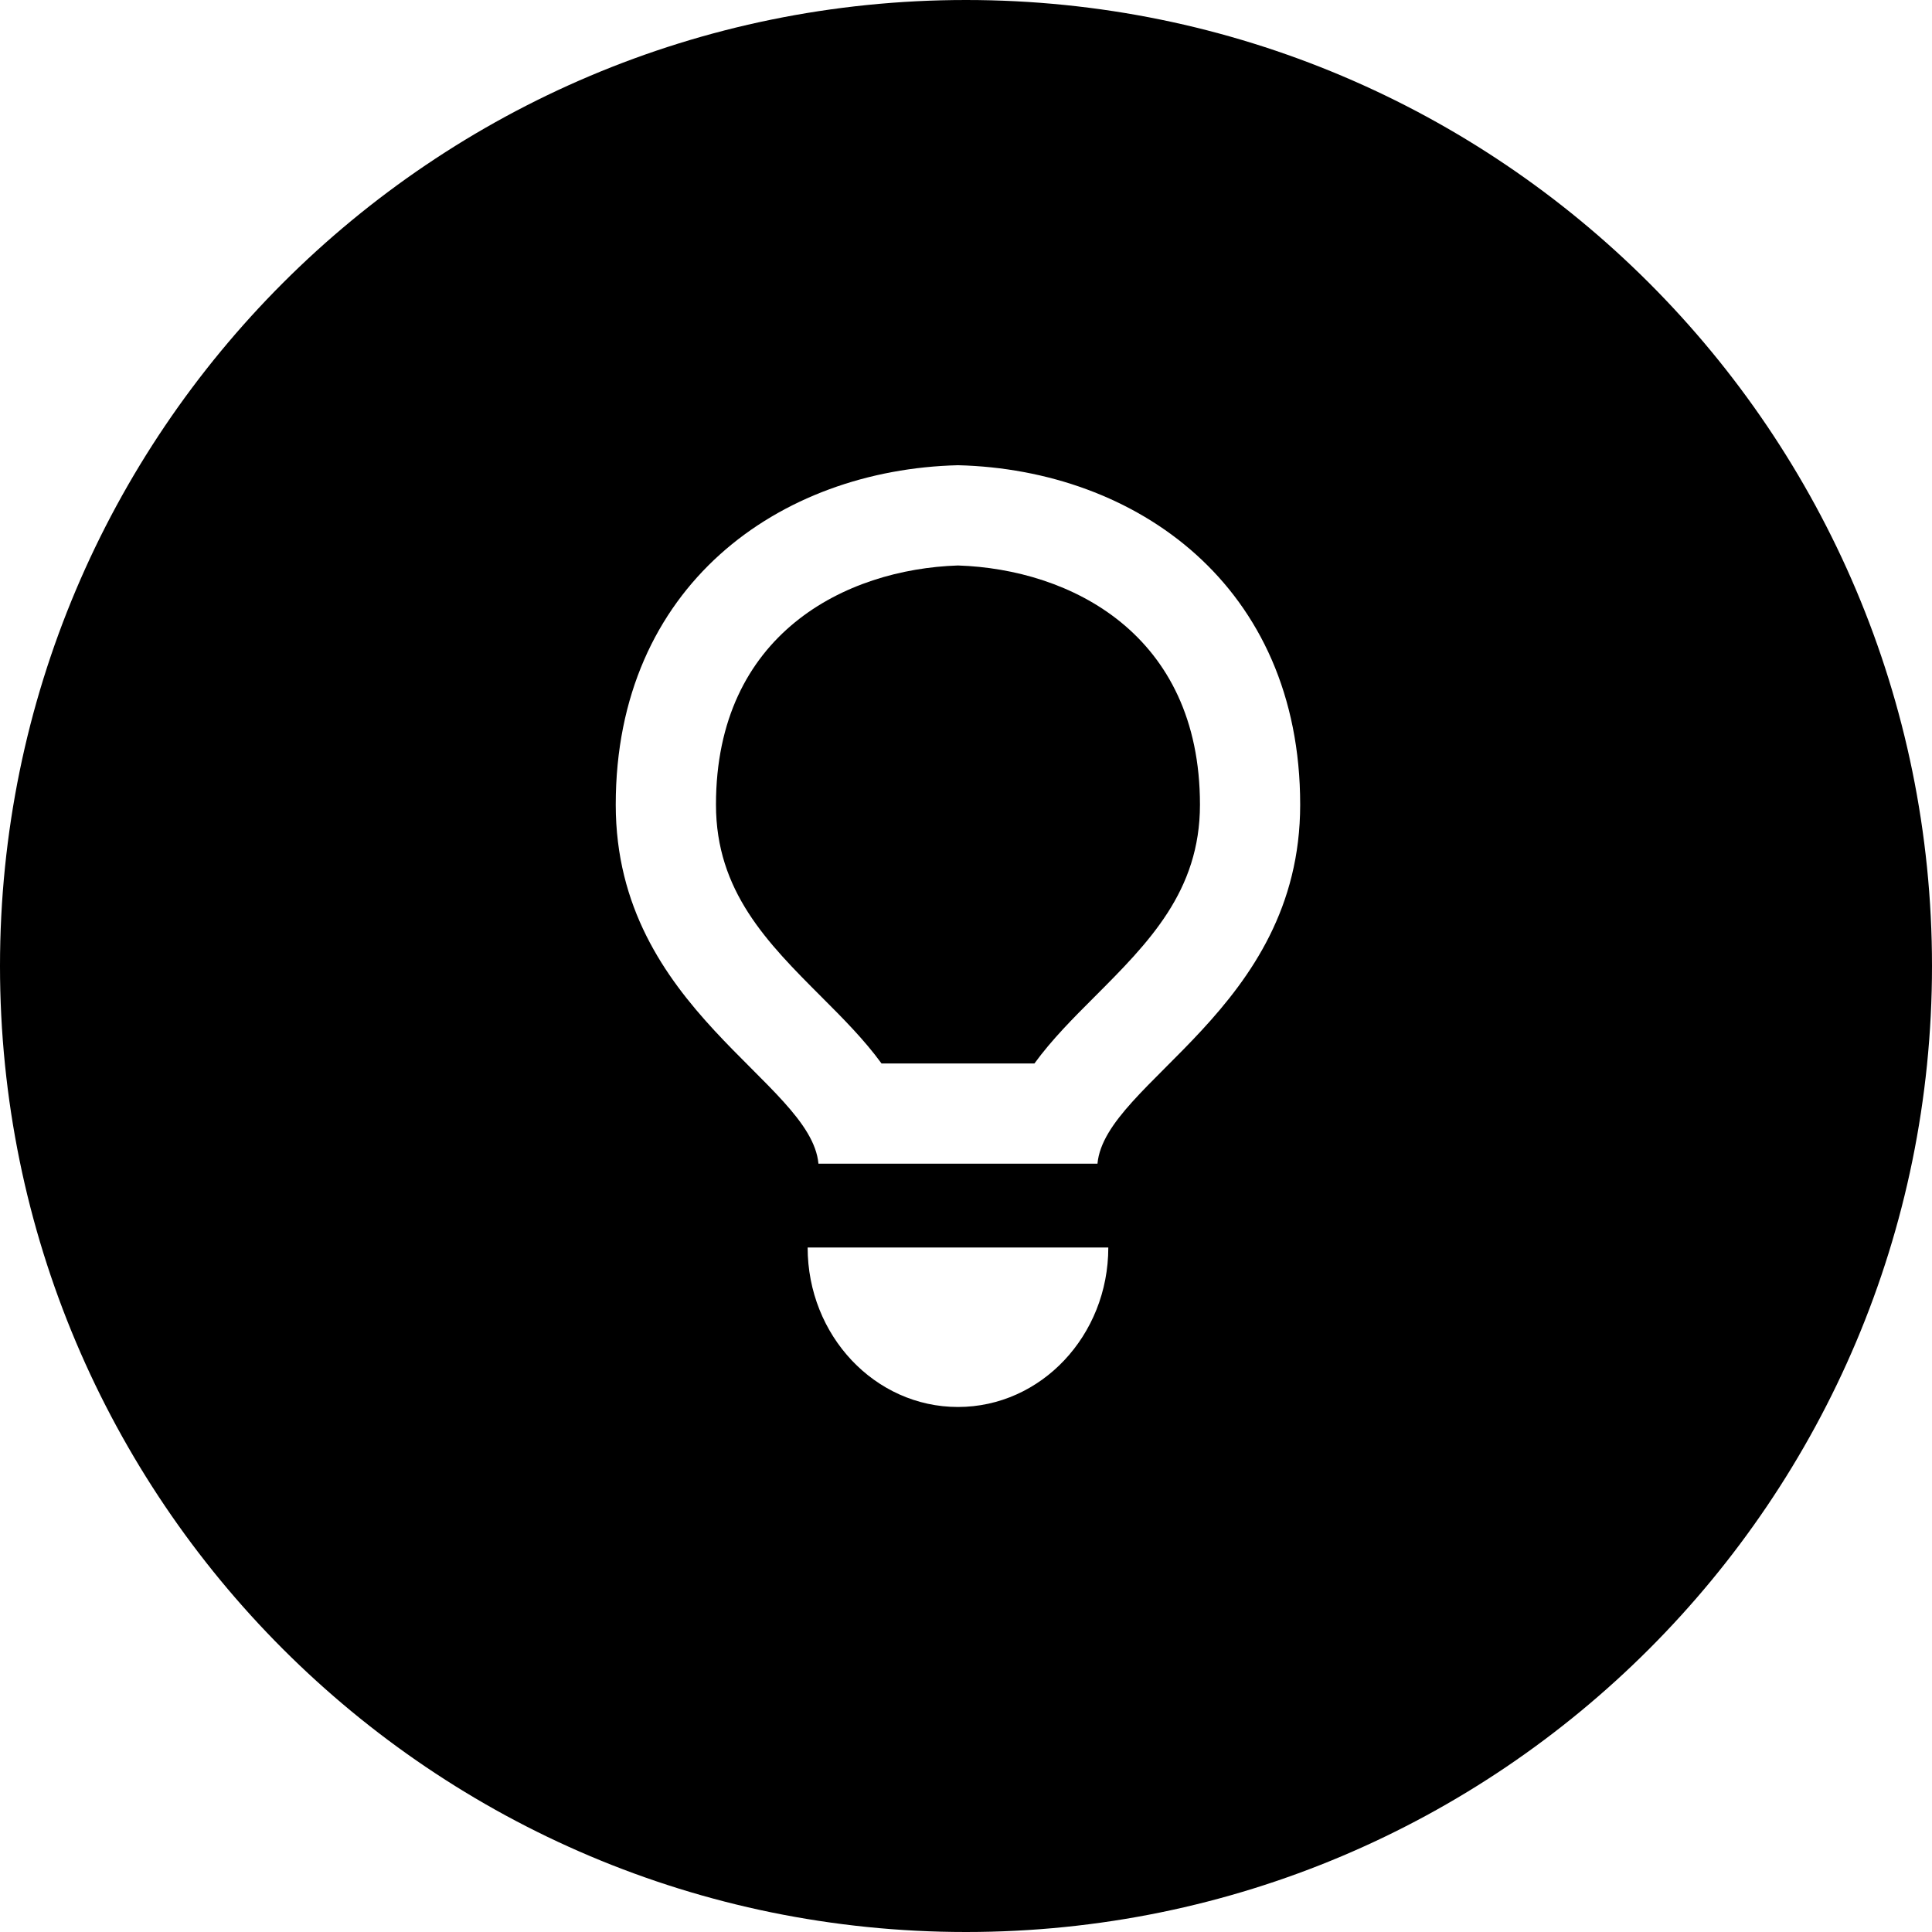
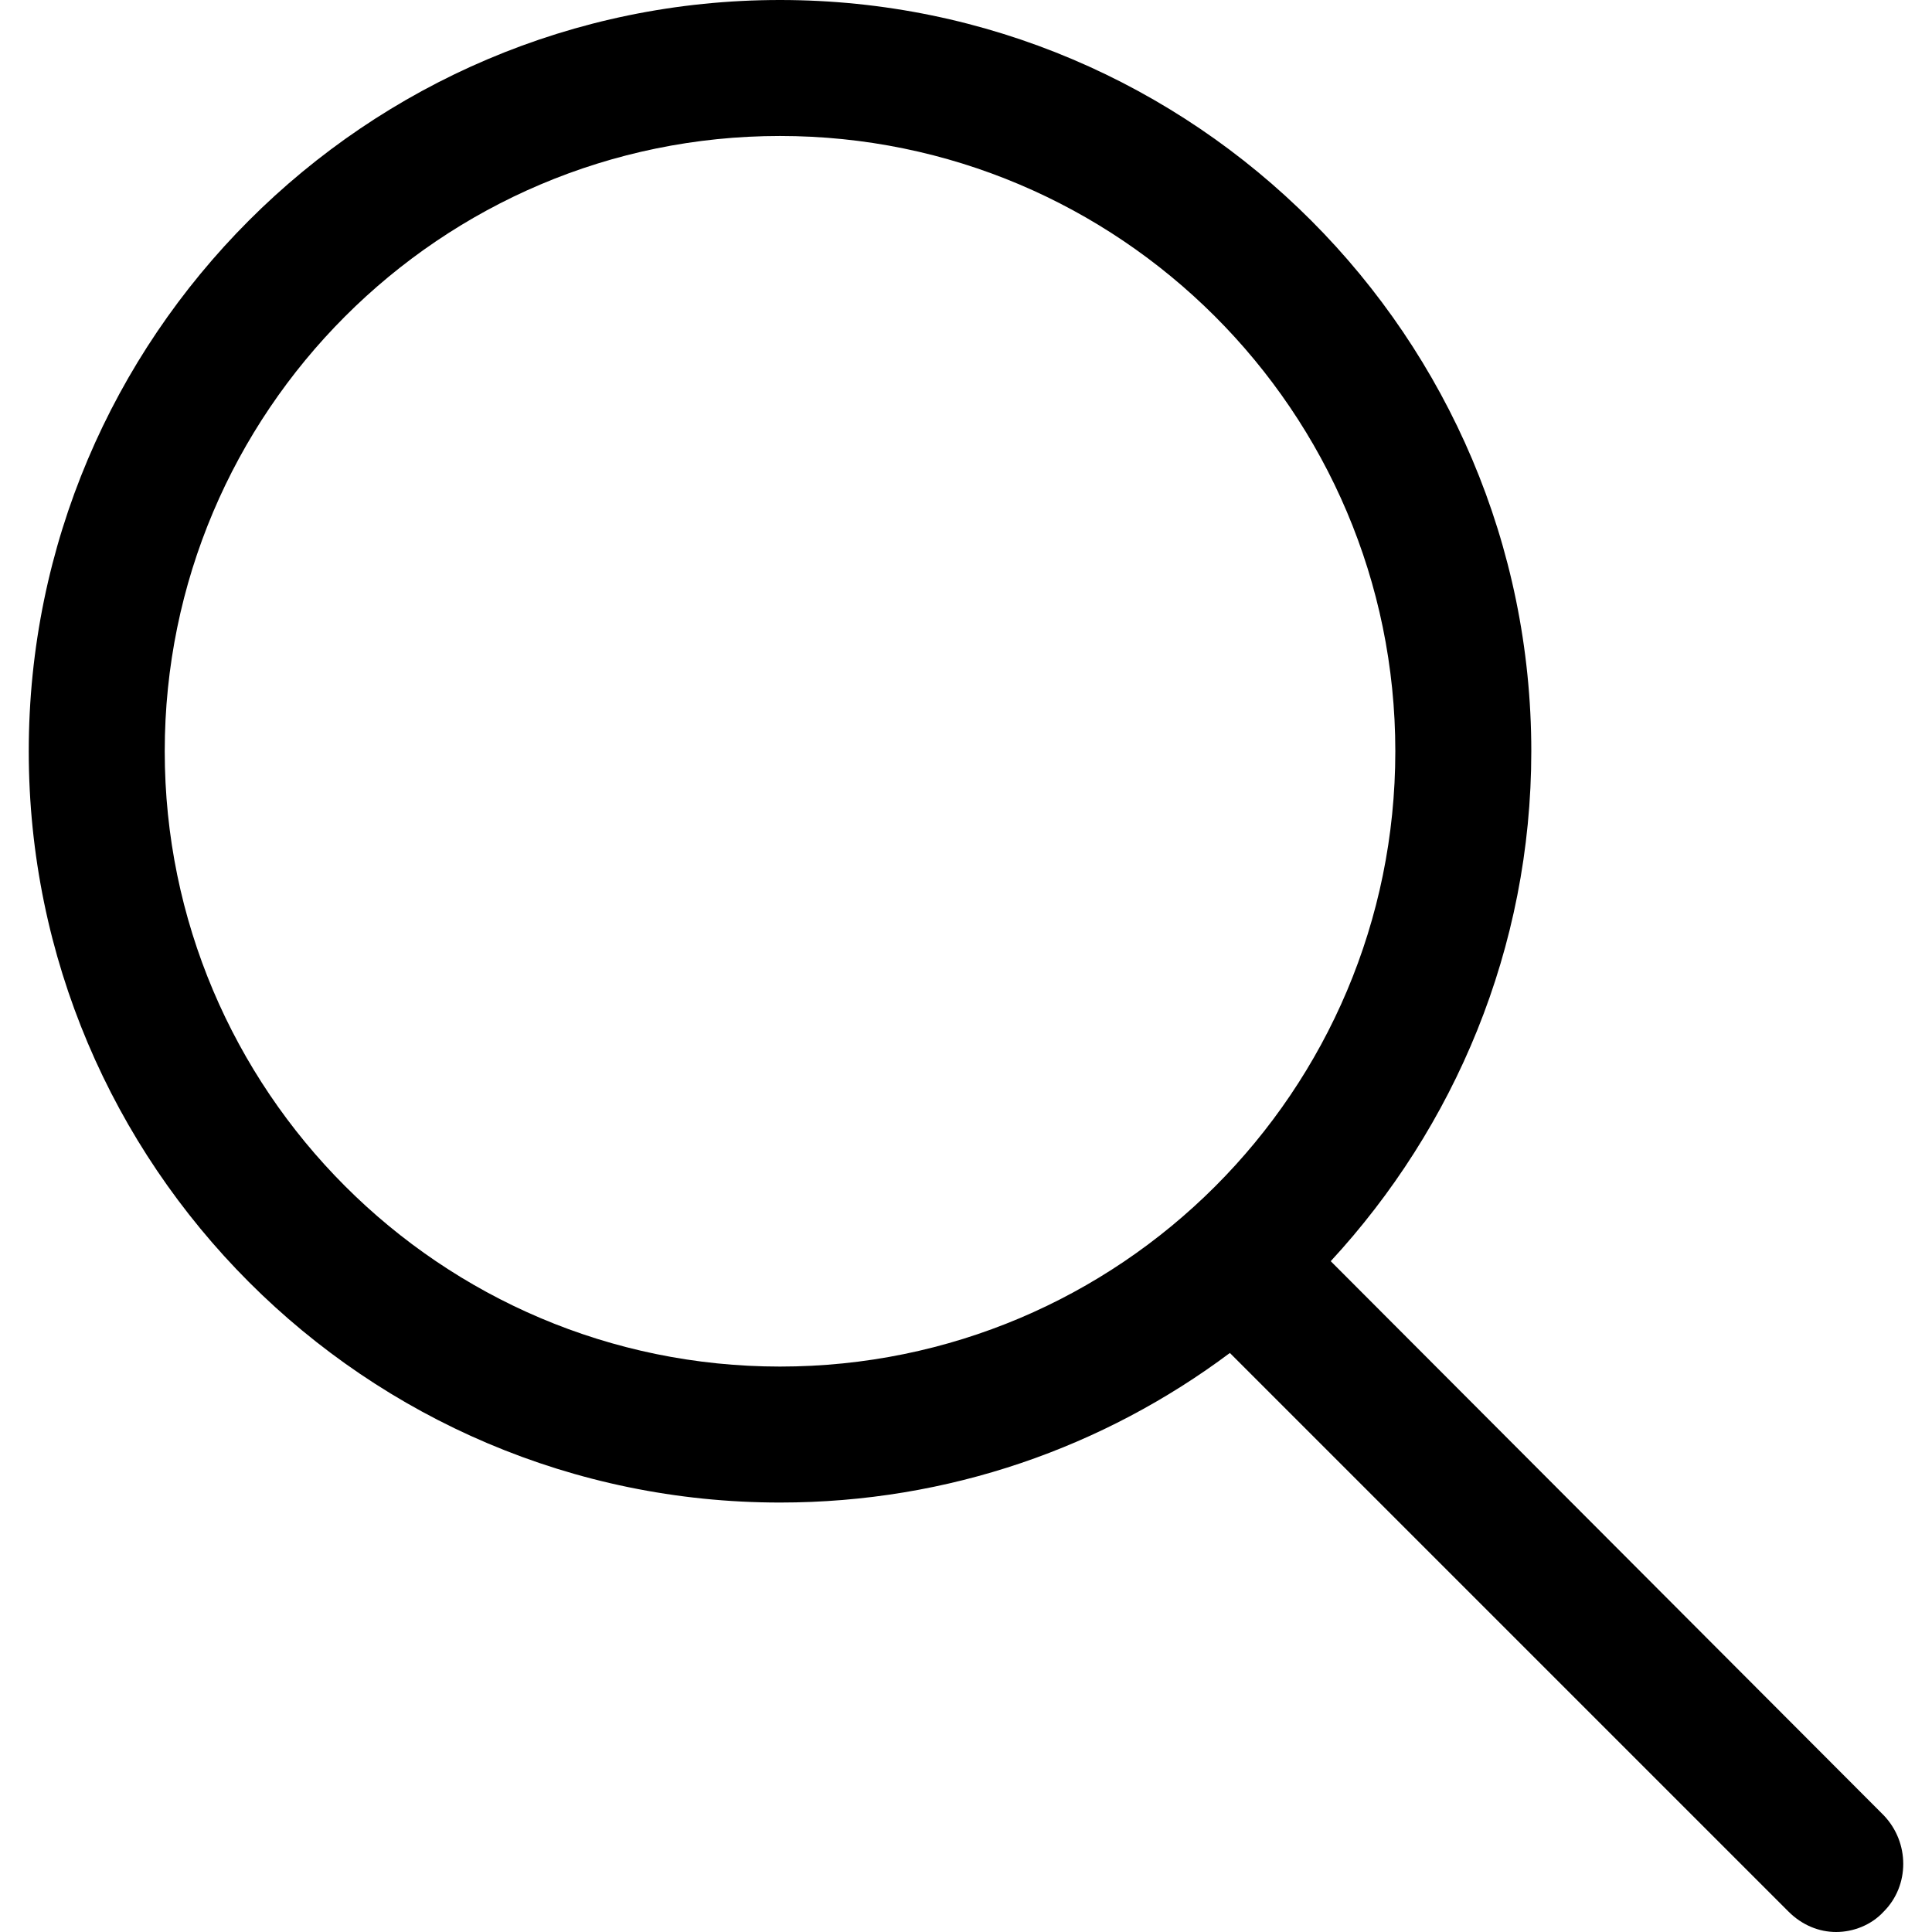
- <svg xmlns="http://www.w3.org/2000/svg" x="0px" y="0px" viewBox="0 0 299.994 299.994" style="enable-background:new 0 0 299.994 299.994;" xml:space="preserve" width="512px" height="512px">
+ <svg xmlns="http://www.w3.org/2000/svg" x="0px" y="0px" viewBox="0 0 483.083 483.083" style="enable-background:new 0 0 483.083 483.083;" xml:space="preserve">
  <g>
    <g>
-       <g>
-         <path d="M148.75,87.806c-17.424,0.568-37.578,10.605-37.576,37.143c0,13.445,7.965,21.42,16.402,29.865 c3.278,3.278,6.608,6.611,9.306,10.32h23.739c2.695-3.706,6.025-7.042,9.306-10.32c8.434-8.445,16.399-16.42,16.399-29.865 C186.326,98.411,166.171,88.374,148.75,87.806z" />
-         <path d="M149.997,0C67.156,0,0,67.156,0,149.997c0,82.839,67.156,149.997,149.997,149.997s149.997-67.158,149.997-149.997 C299.995,67.156,232.839,0,149.997,0z M148.75,218.471c-12.893,0-23.342-11.085-23.342-24.766h46.685     C172.095,207.388,161.643,218.471,148.75,218.471z M170.412,180.695h-43.326c-1.167-12.753-31.476-23.871-31.476-55.747     c0-34.002,25.425-52.027,53.137-52.709c0,0,0,0,0.005,0c27.71,0.682,53.135,18.708,53.135,52.709     C201.887,156.824,171.576,167.942,170.412,180.695z" />
-       </g>
+       <path d="M332.74,315.35c30.883-33.433,50.15-78.2,50.15-127.5C382.89,84.433,298.74,0,195.04,0S7.19,84.433,7.19,187.85    S91.34,375.7,195.04,375.7c42.217,0,81.033-13.883,112.483-37.4l139.683,139.683c3.4,3.4,7.65,5.1,11.9,5.1s8.783-1.7,11.9-5.1    c6.517-6.517,6.517-17.283,0-24.083L332.74,315.35z M41.19,187.85C41.19,103.133,110.04,34,195.04,34    c84.717,0,153.85,68.85,153.85,153.85S280.04,341.7,195.04,341.7S41.19,272.567,41.19,187.85z" />
    </g>
  </g>
</svg>
